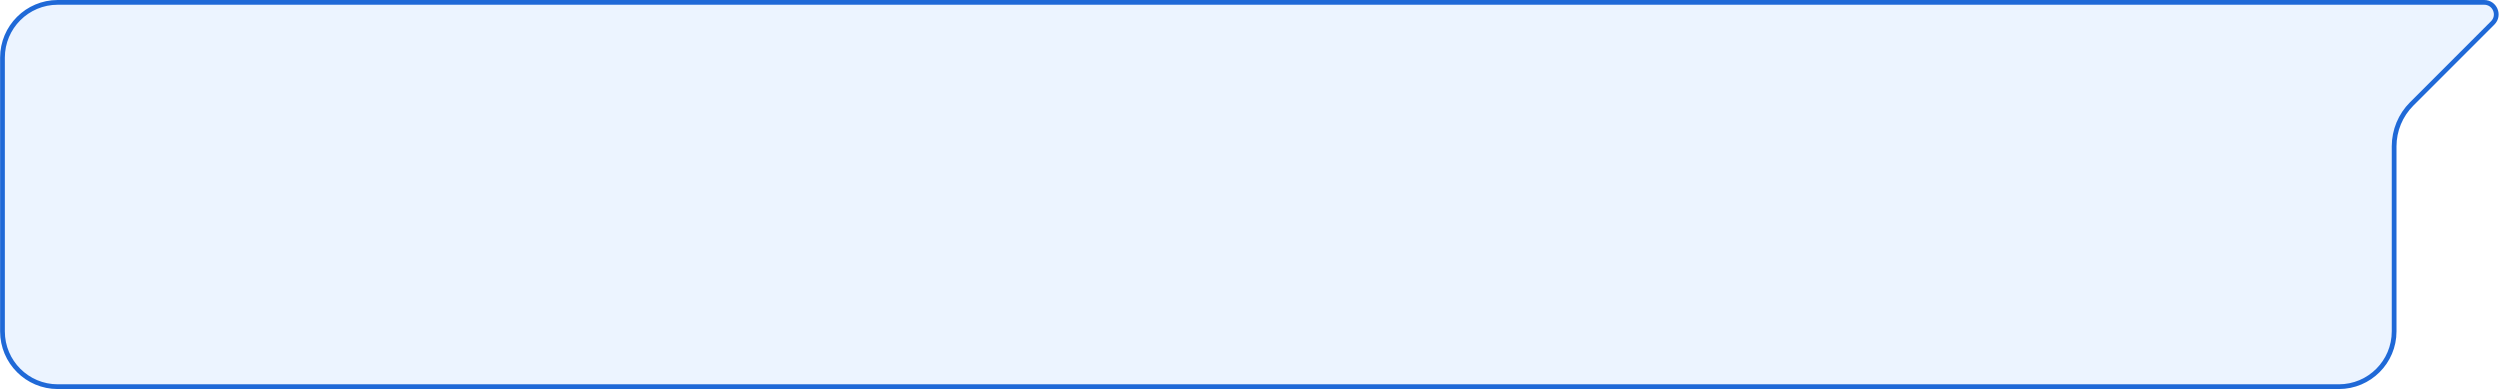
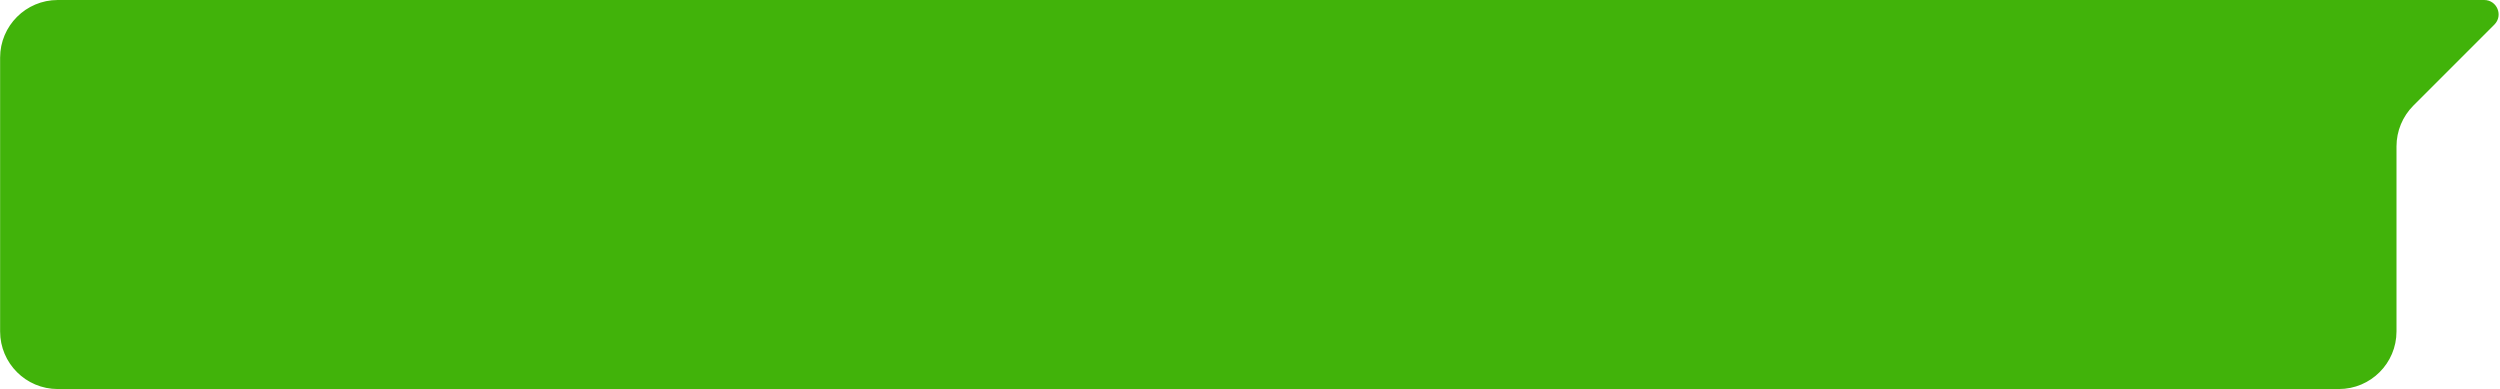
<svg xmlns="http://www.w3.org/2000/svg" width="527" height="82" viewBox="0 0 527 82" fill="none">
-   <path d="M505.182 0.5H12.173C5.739 0.5 0.523 5.716 0.523 12.149V69.86C0.523 76.294 5.739 81.509 12.173 81.509H493.033C499.467 81.509 504.682 76.294 504.682 69.86V30.85C504.682 27.495 506.015 24.278 508.387 21.906L525.461 4.832C527.06 3.233 525.928 0.5 523.667 0.5H505.182Z" fill="#ECF4FF" stroke="#1F69D7" />
+   <path d="M505.182 0.5H12.173C5.739 0.5 0.523 5.716 0.523 12.149V69.86C0.523 76.294 5.739 81.509 12.173 81.509H493.033C499.467 81.509 504.682 76.294 504.682 69.86V30.85C504.682 27.495 506.015 24.278 508.387 21.906L525.461 4.832C527.06 3.233 525.928 0.5 523.667 0.5H505.182Z" fill="#41b30a" stroke="#41b30a" />
</svg>
